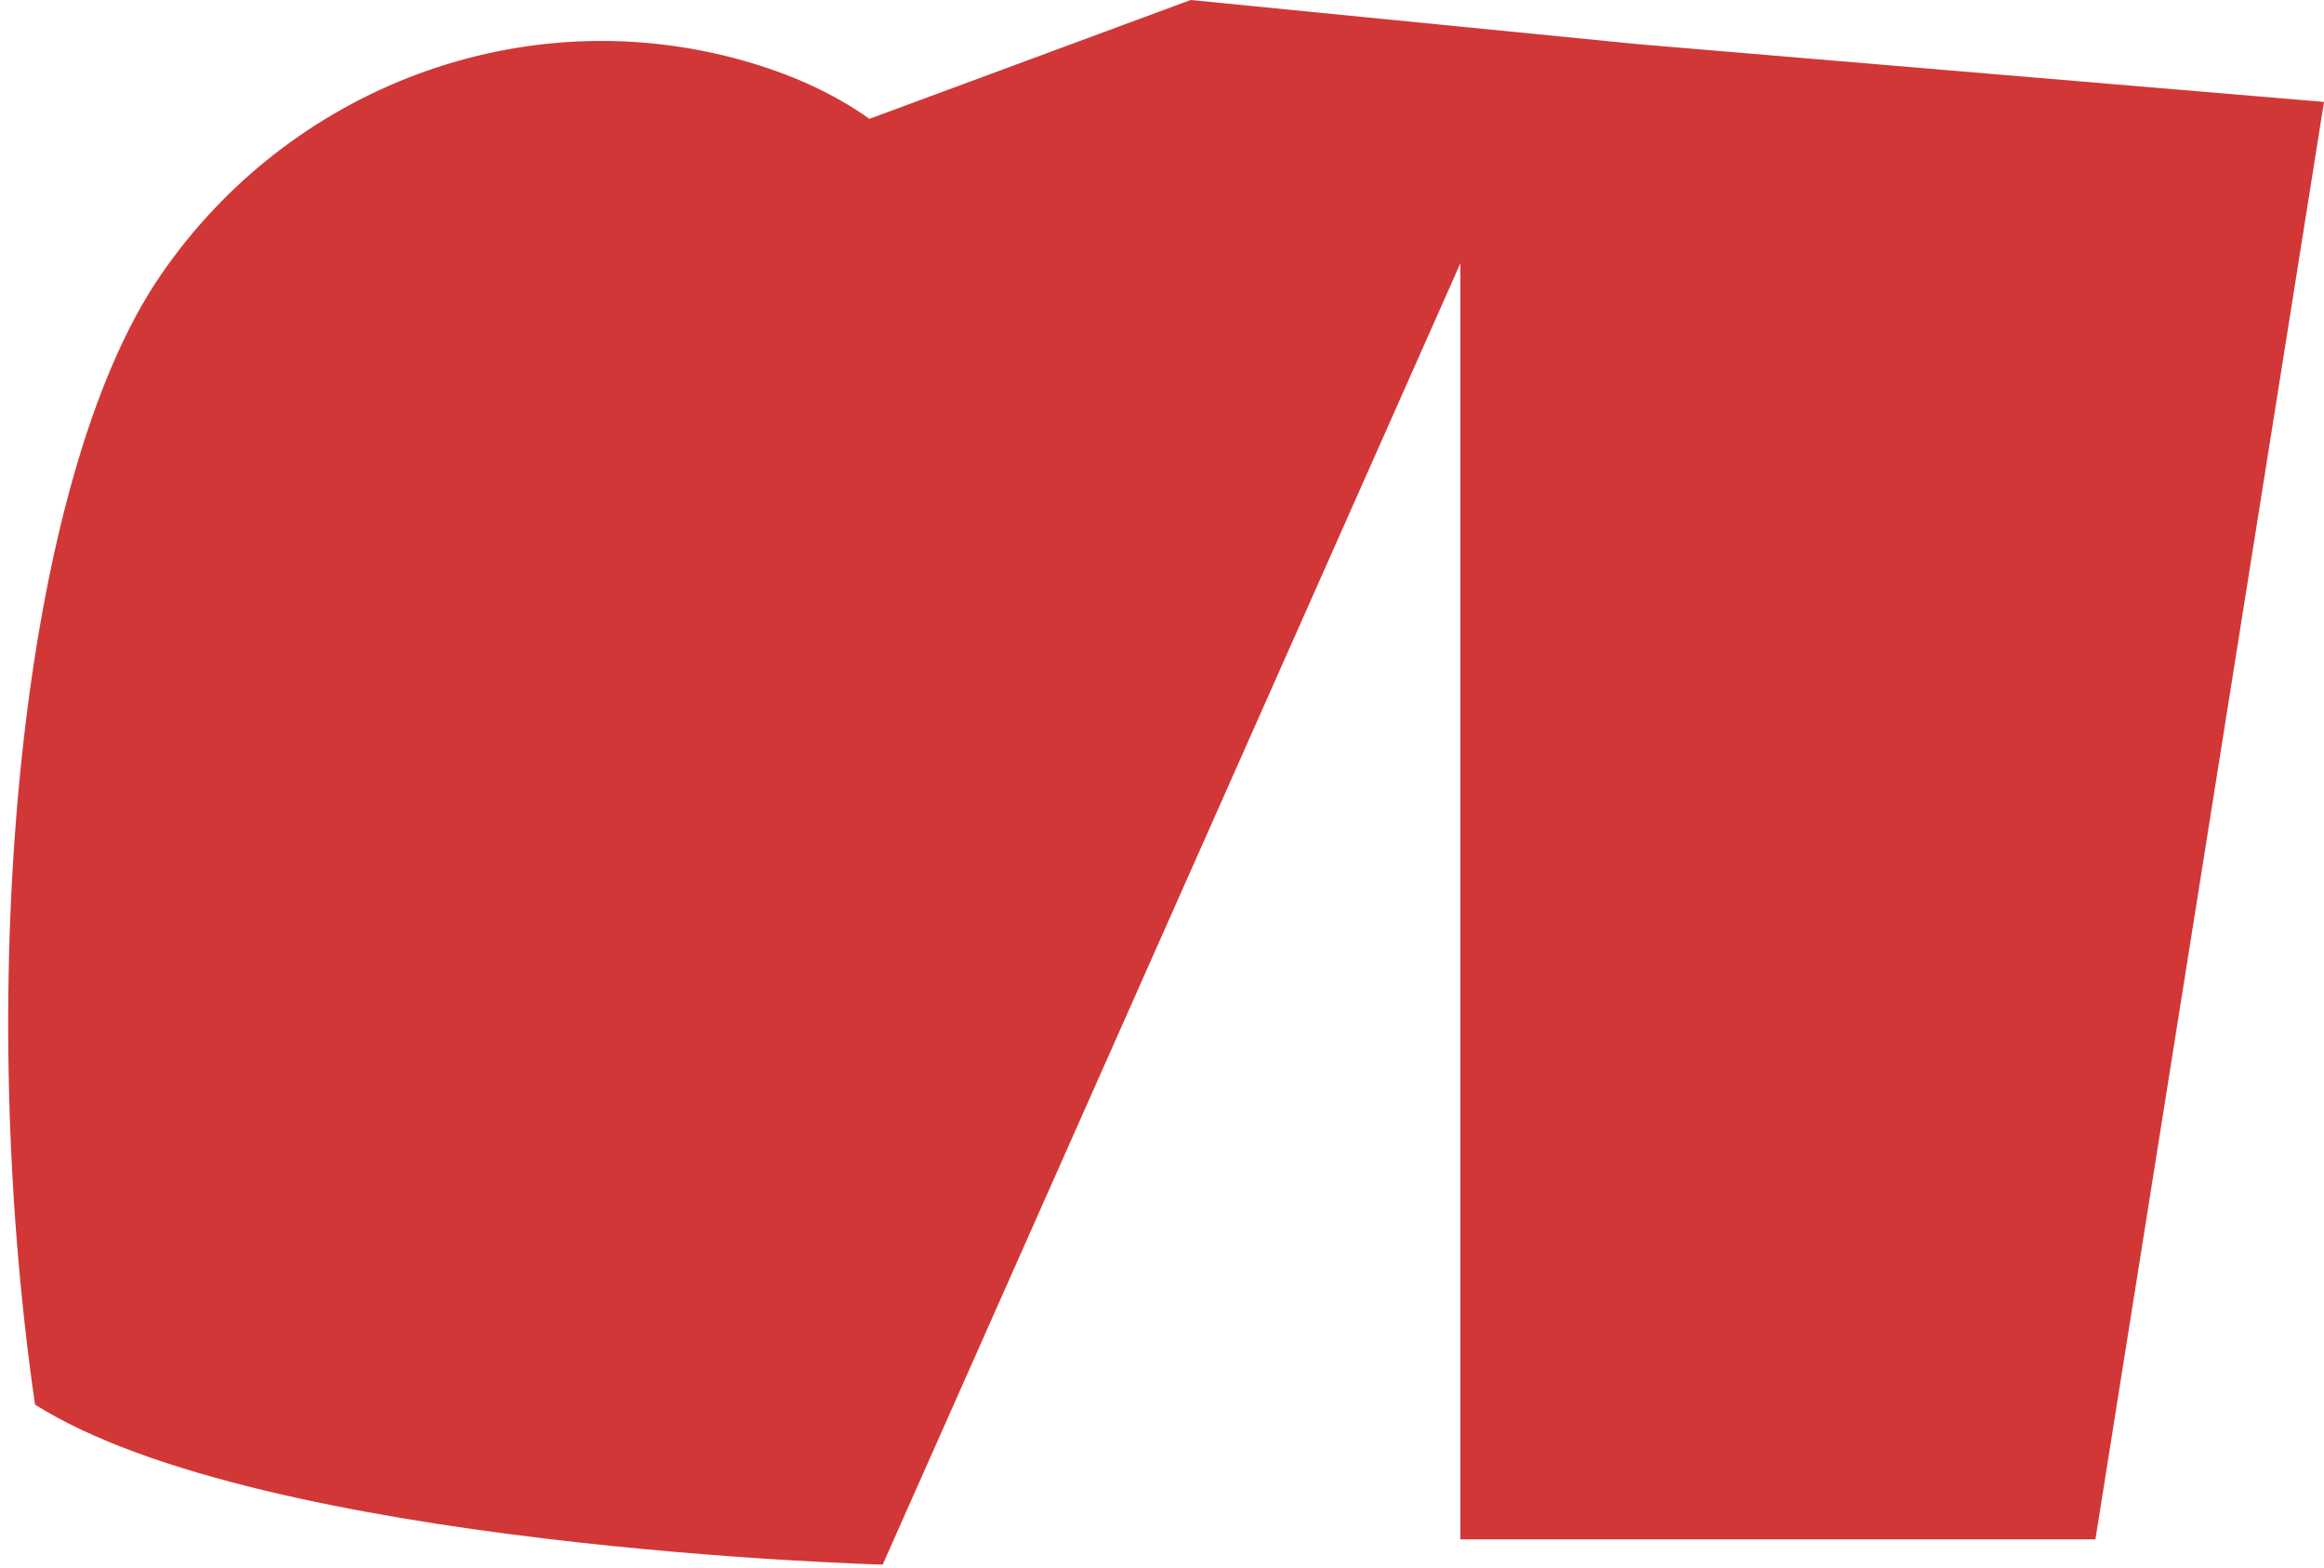
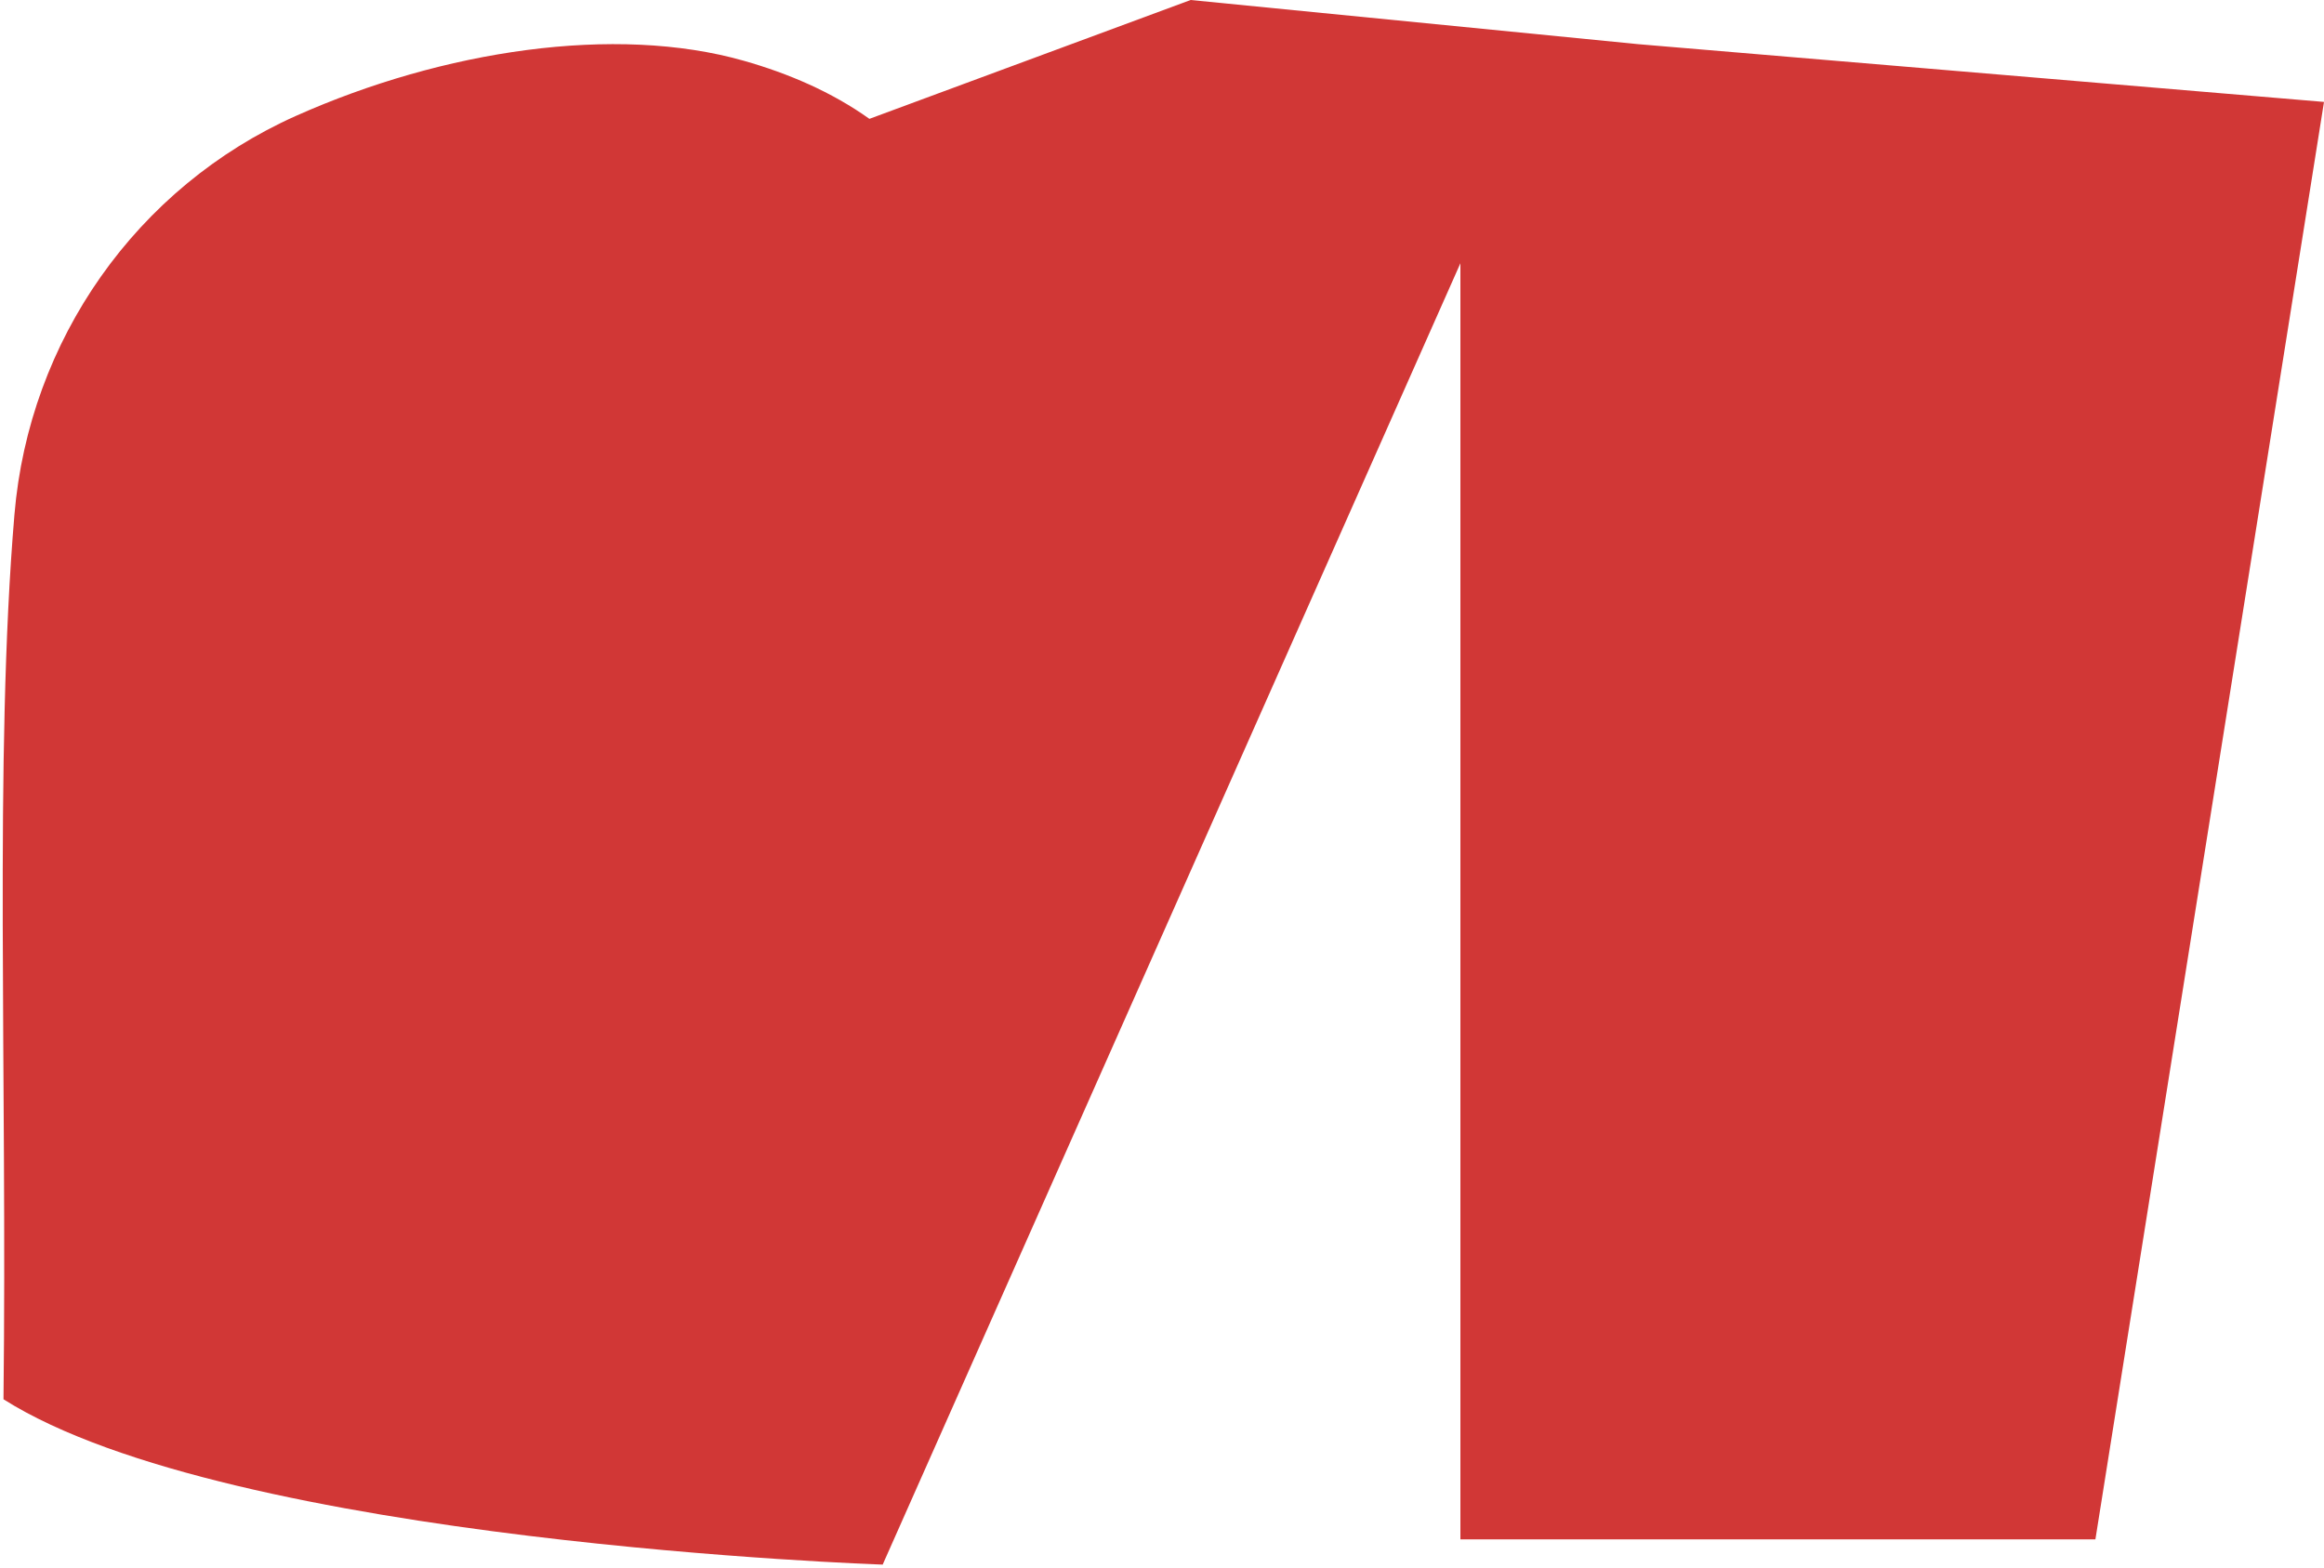
<svg xmlns="http://www.w3.org/2000/svg" version="1.1" id="Layer_1" x="0px" y="0px" viewBox="0 0 1399.9 944.2" style="enable-background:new 0 0 1399.9 944.2;" xml:space="preserve">
  <style type="text/css">
	.st0{fill:#D13736;}
</style>
  <g id="Layer_2">
    <g id="Layer_1-2">
      <g id="end">
        <g id="Layer_1-2-2">
-           <path class="st0" d="M986.7,26.6l413.2,34.8l-137.7,866H879.7V158.6l-348,784c0,0-373.9-9.9-510.6-96.4      c-37.6-259.7-8.4-557.4,75.4-680C174.2,52.4,315.5-1,448,36.6c26.8,7.6,53,18.8,75.7,35L717.2,0L986.7,26.6z" />
+           <path class="st0" d="M986.7,26.6l413.2,34.8l-137.7,866H879.7V158.6l-348,784c0,0-392.9-13.1-529.6-99.6      c2.3-196.2-5.7-387.3,6.6-533c8.8-104.9,73.5-197.3,169.6-240.2C266.8,30.3,370.6,14.6,448,36.6c26.8,7.6,53,18.8,75.7,35      L717.2,0L986.7,26.6z" />
        </g>
      </g>
    </g>
  </g>
</svg>
